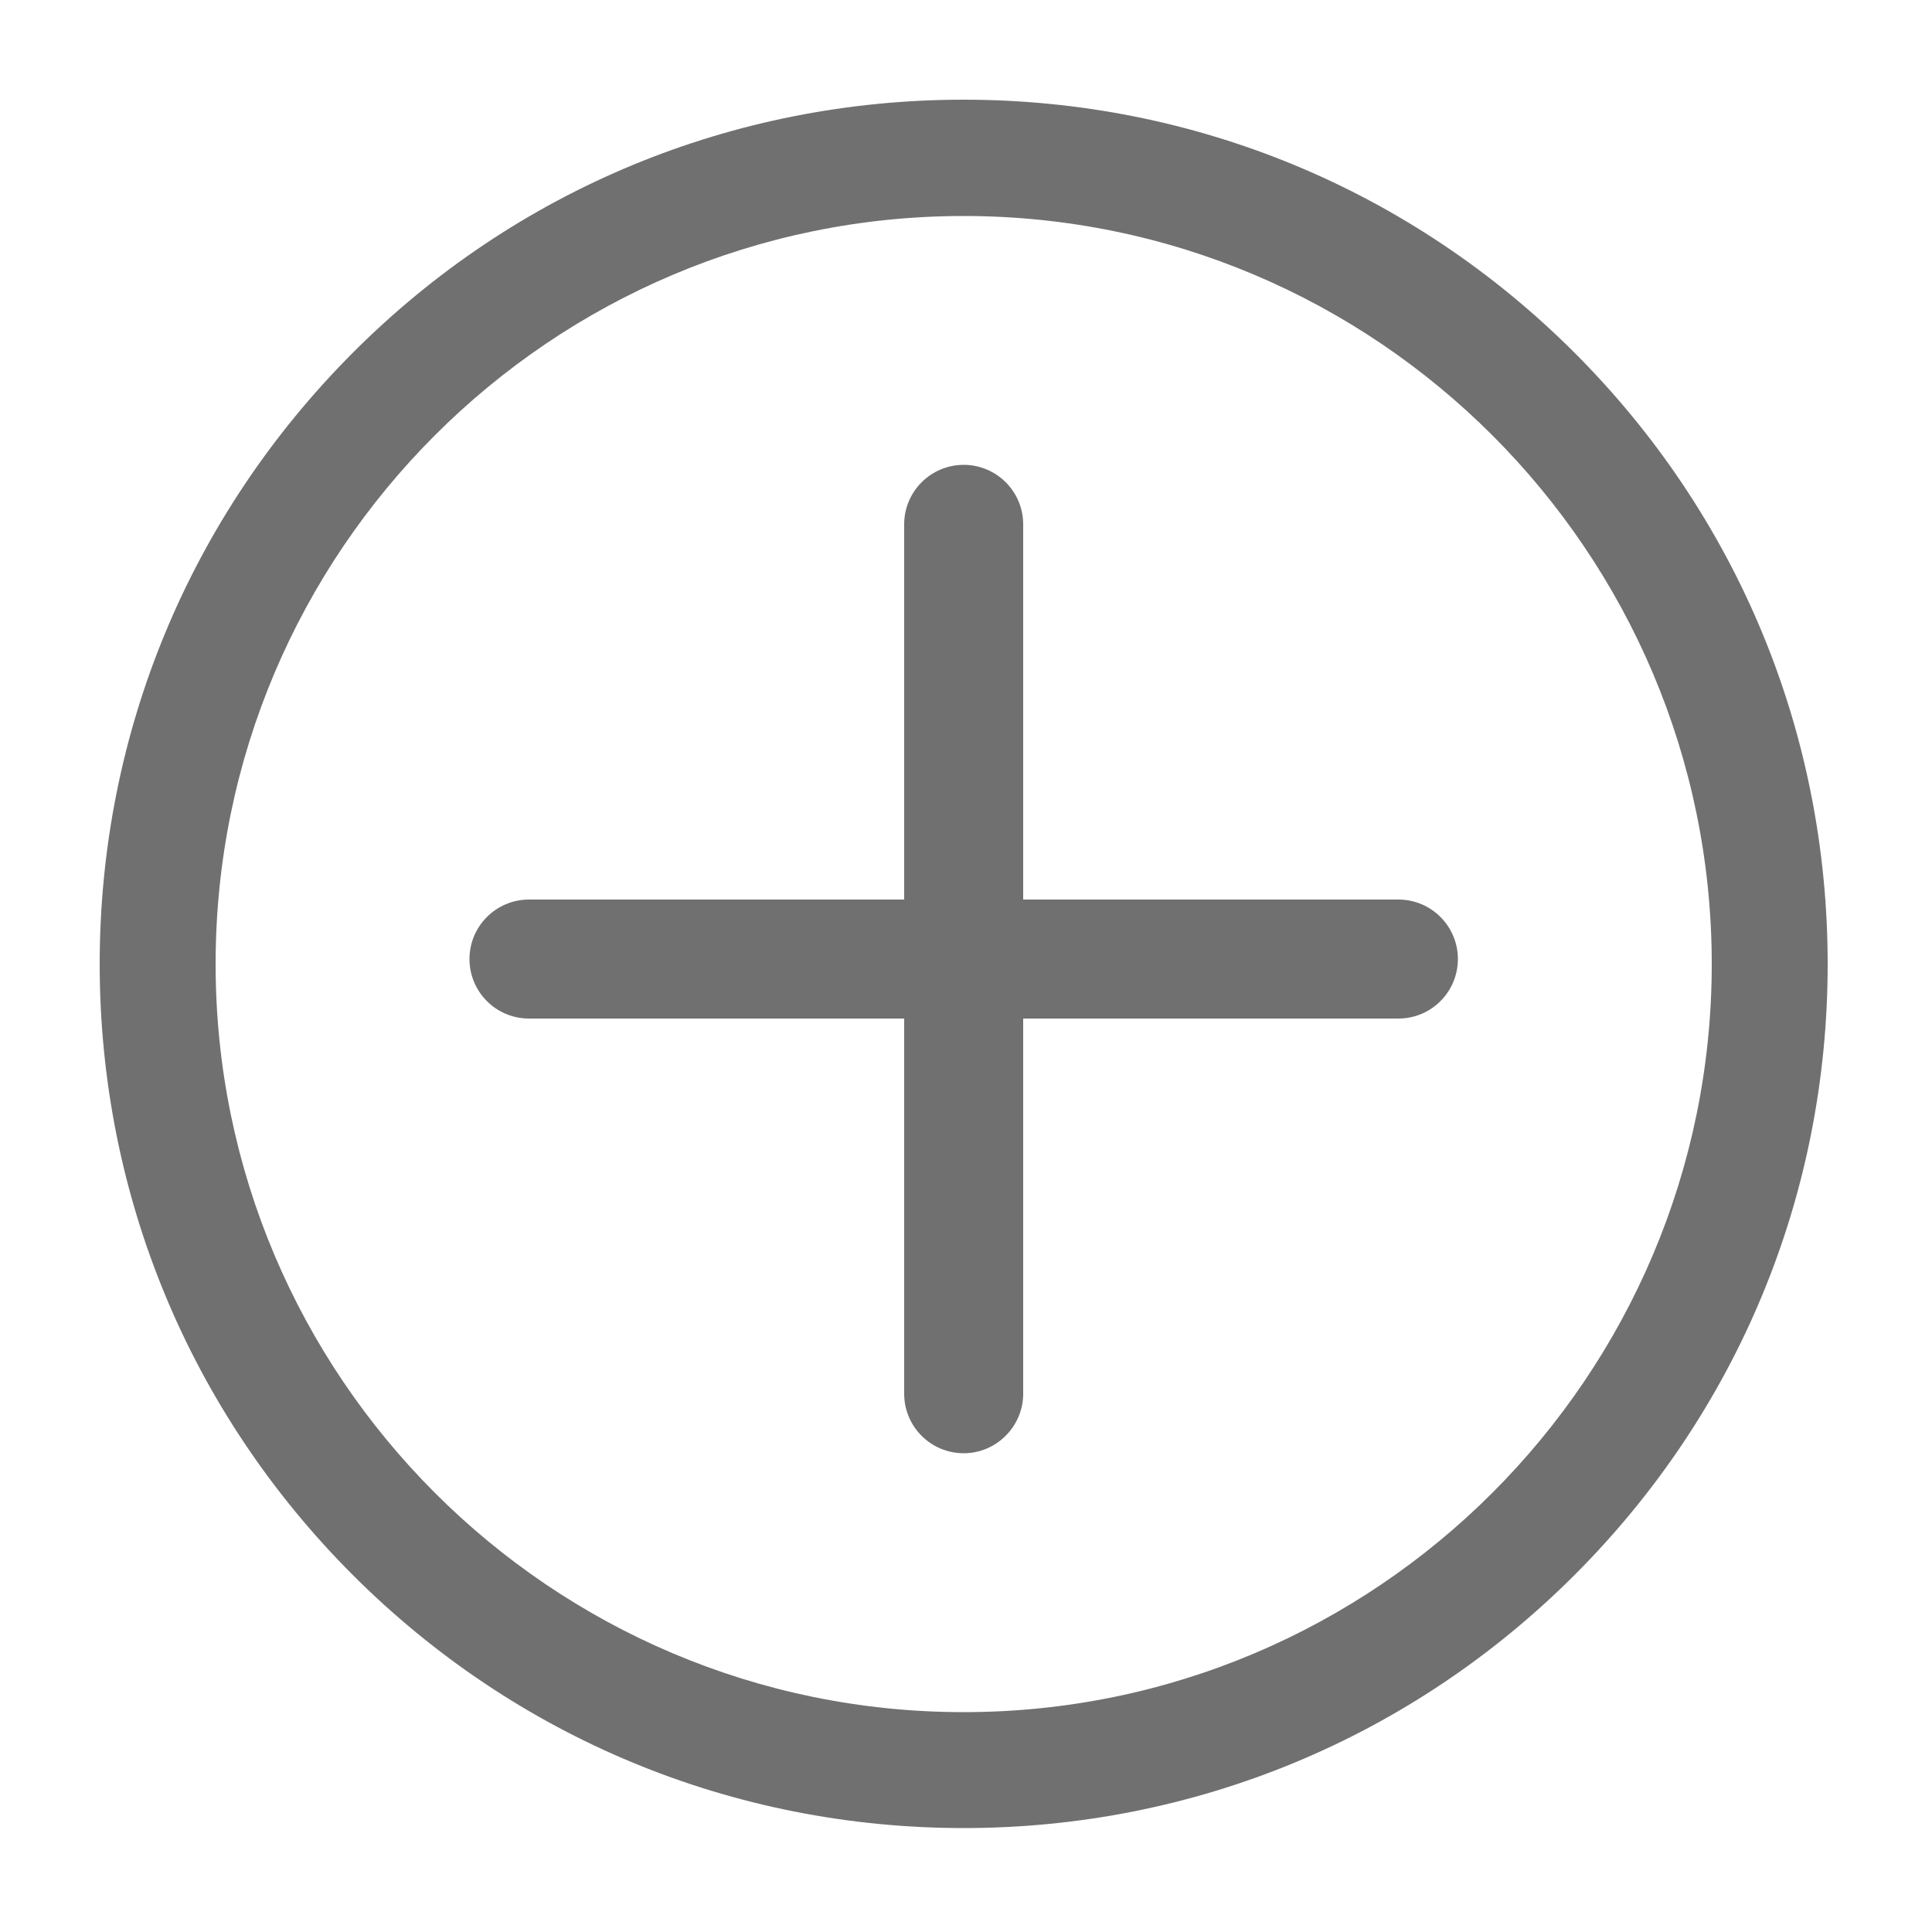
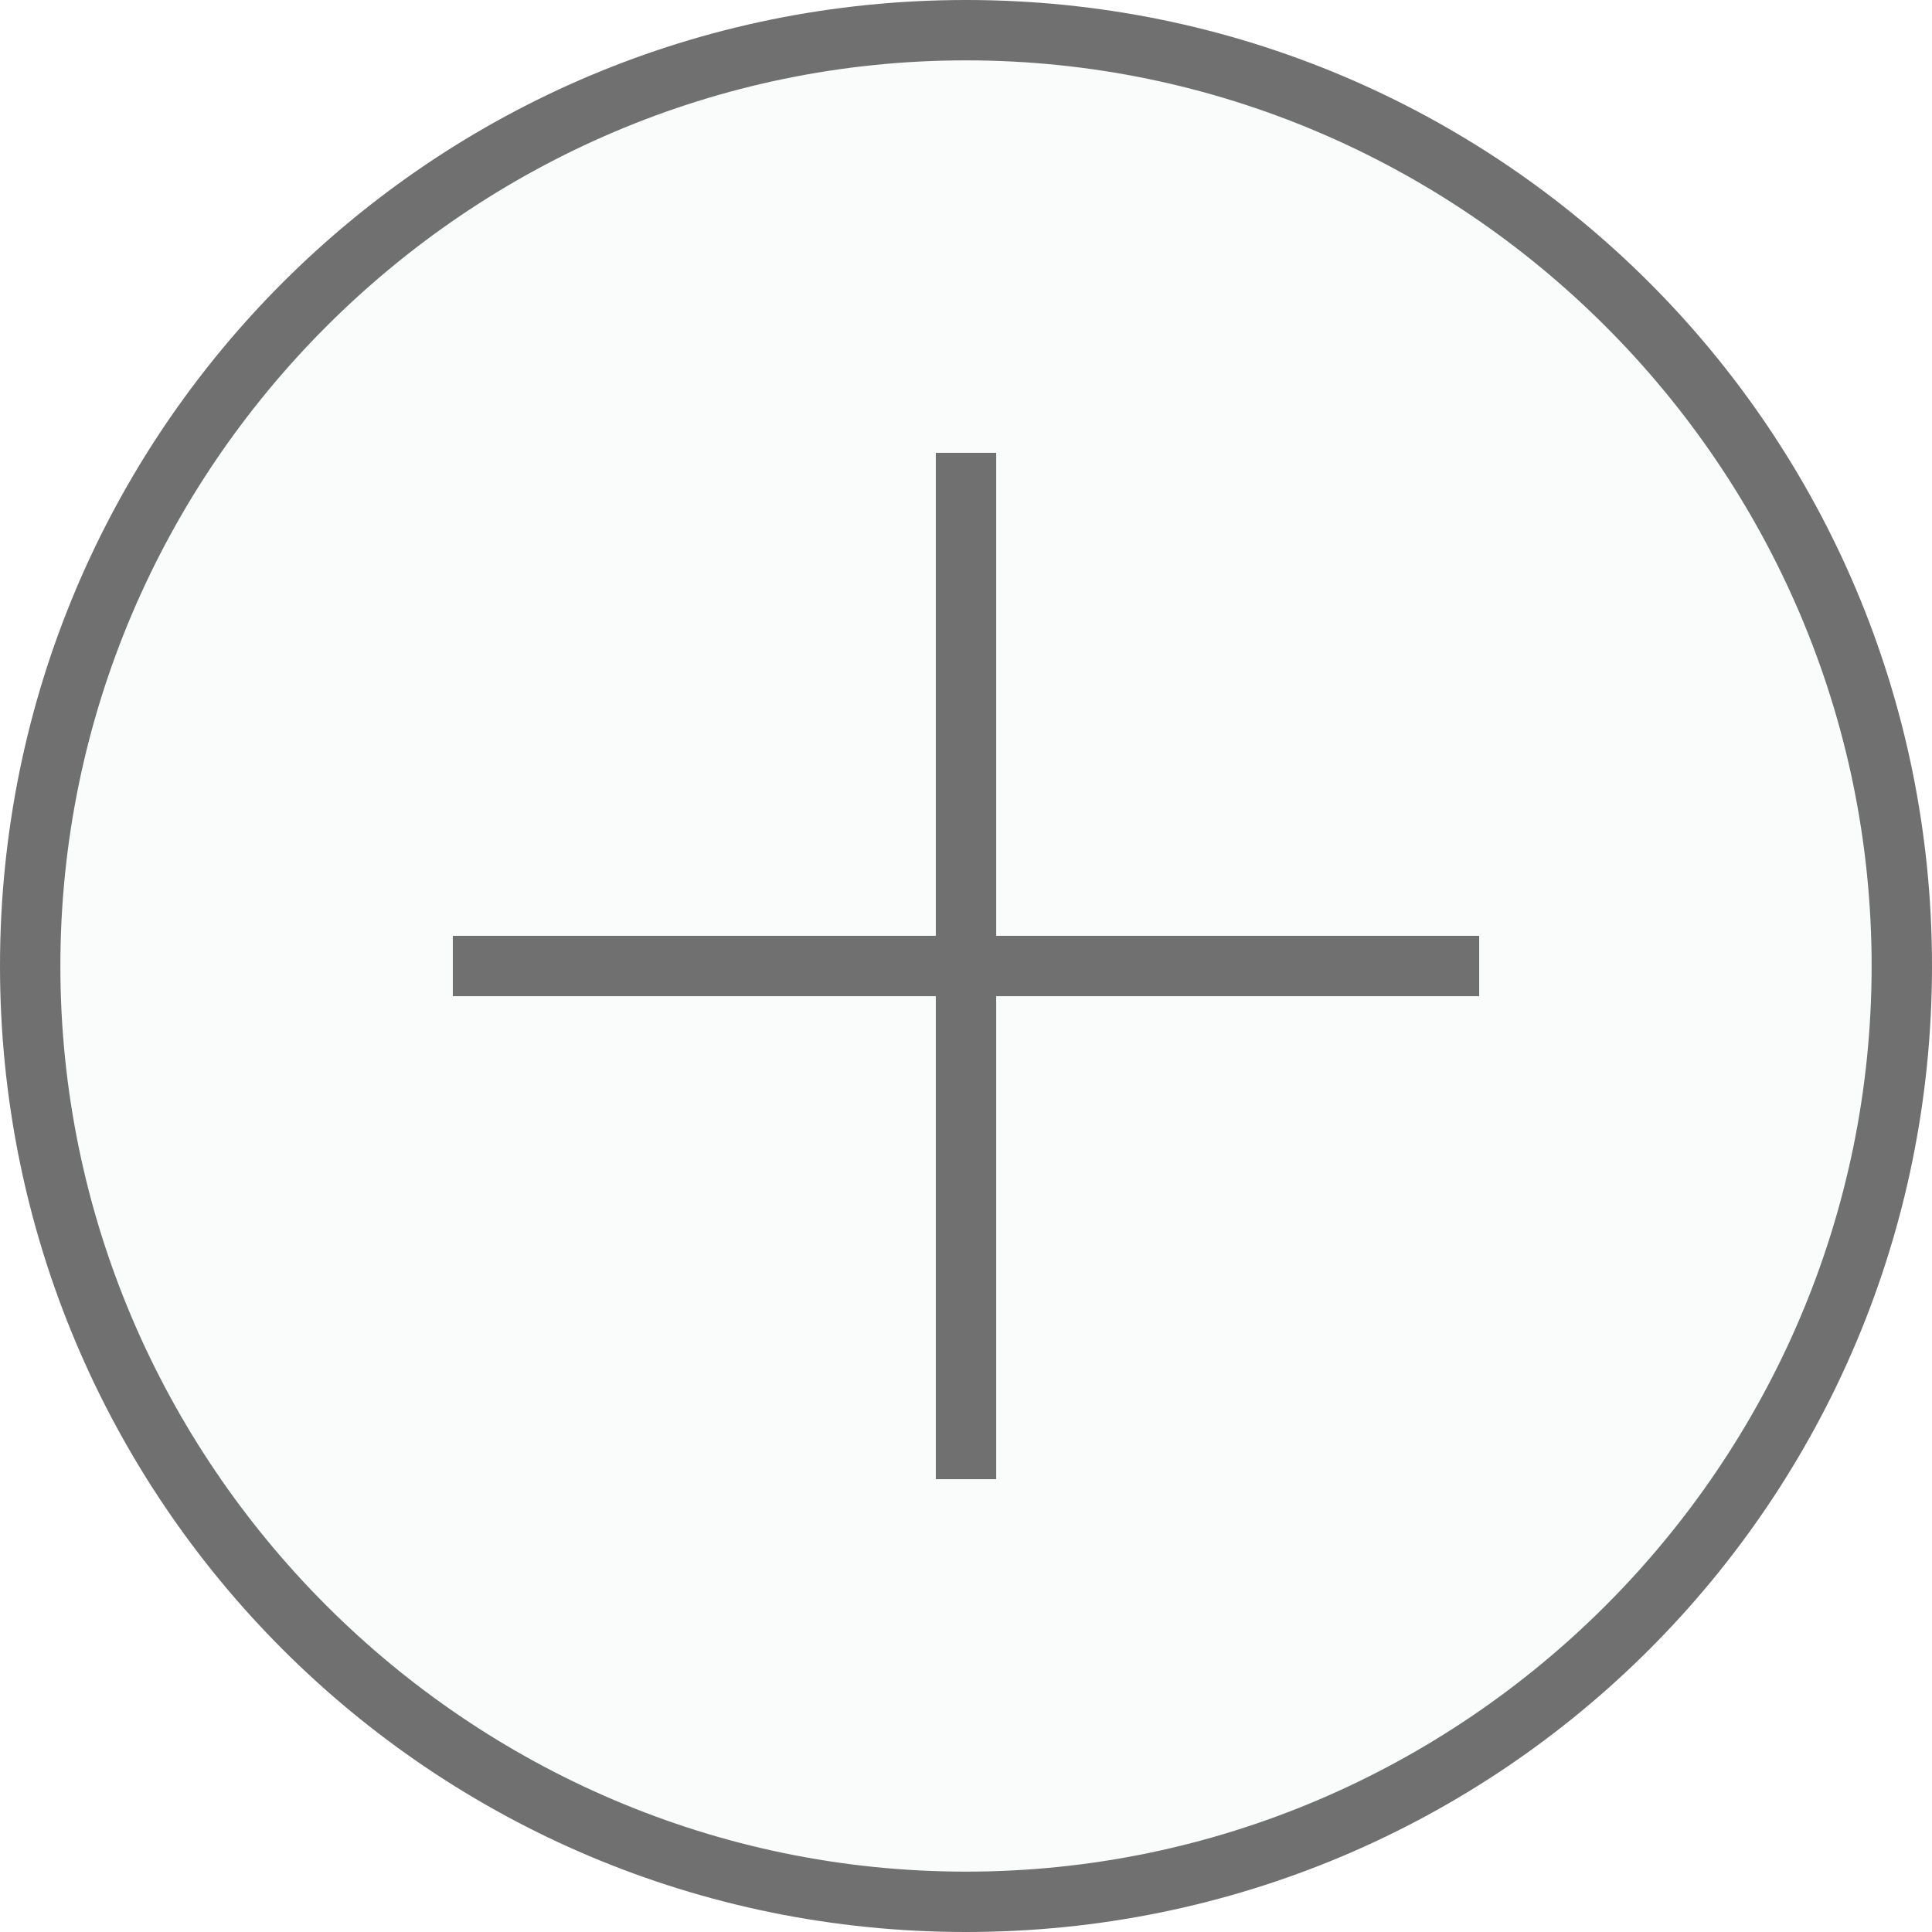
- <svg xmlns="http://www.w3.org/2000/svg" t="1533518066986" class="icon" style="" viewBox="0 0 1024 1024" version="1.1" p-id="8728" width="128" height="128">
+ <svg xmlns="http://www.w3.org/2000/svg" t="1533530370821" class="icon" style="" viewBox="0 0 1024 1024" version="1.1" p-id="2893" width="128" height="128">
  <defs>
    <style type="text/css" />
  </defs>
-   <path d="M510.771 770.253c-17.408 0-31.539-14.131-31.539-31.539v-198.861h-198.861c-17.408 0-31.539-14.131-31.539-31.539s14.131-31.539 31.539-31.539H479.232v-198.861c0-17.408 14.131-31.539 31.539-31.539s31.539 14.131 31.539 31.539v198.861h198.861c17.408 0 31.539 14.131 31.539 31.539s-14.131 31.539-31.539 31.539h-198.861v198.861c0 17.203-14.131 31.539-31.539 31.539z" fill="#707070" p-id="8729" />
-   <path d="M510.771 968.909c-122.266 0-237.363-47.718-323.789-134.144s-134.144-201.523-134.144-323.789S100.557 273.613 186.982 186.982s201.523-134.144 323.789-134.144 237.363 47.718 323.789 134.144S968.704 388.506 968.704 510.976s-47.718 237.363-134.144 323.789-201.523 134.144-323.789 134.144z m0-854.426c-218.726 0-396.493 177.766-396.493 396.493s177.766 396.493 396.493 396.493S907.264 729.498 907.264 510.976 729.498 114.483 510.771 114.483z" fill="#707070" p-id="8730" />
+   <path d="M512 32C248 32 32 248 32 512s216 480 480 480 480-216 480-480S776 32 512 32z" fill="#FAFBFB" p-id="2894" data-spm-anchor-id="a313x.7781069.0.i10" class="" />
+   <path d="M512 0C228.8 0 0 228.8 0 512s228.8 512 512 512 512-228.8 512-512S795.2 0 512 0z m0 992C248 992 32 776 32 512S248 32 512 32s480 216 480 480-216 480-480 480z" fill="#707070" p-id="2895" data-spm-anchor-id="a313x.7781069.0.i6" class="" />
+   <path d="M512 512m-392 0a392 392 0 1 0 784 0 392 392 0 1 0-784 0Z" fill="#FAFBFB" p-id="2896" data-spm-anchor-id="a313x.7781069.0.i9" class="" />
+   <path d="M784 496H528V240h-32v256H240v32h256v256h32V528h256z" fill="#707070" p-id="2897" data-spm-anchor-id="a313x.7781069.0.i8" class="" />
</svg>
